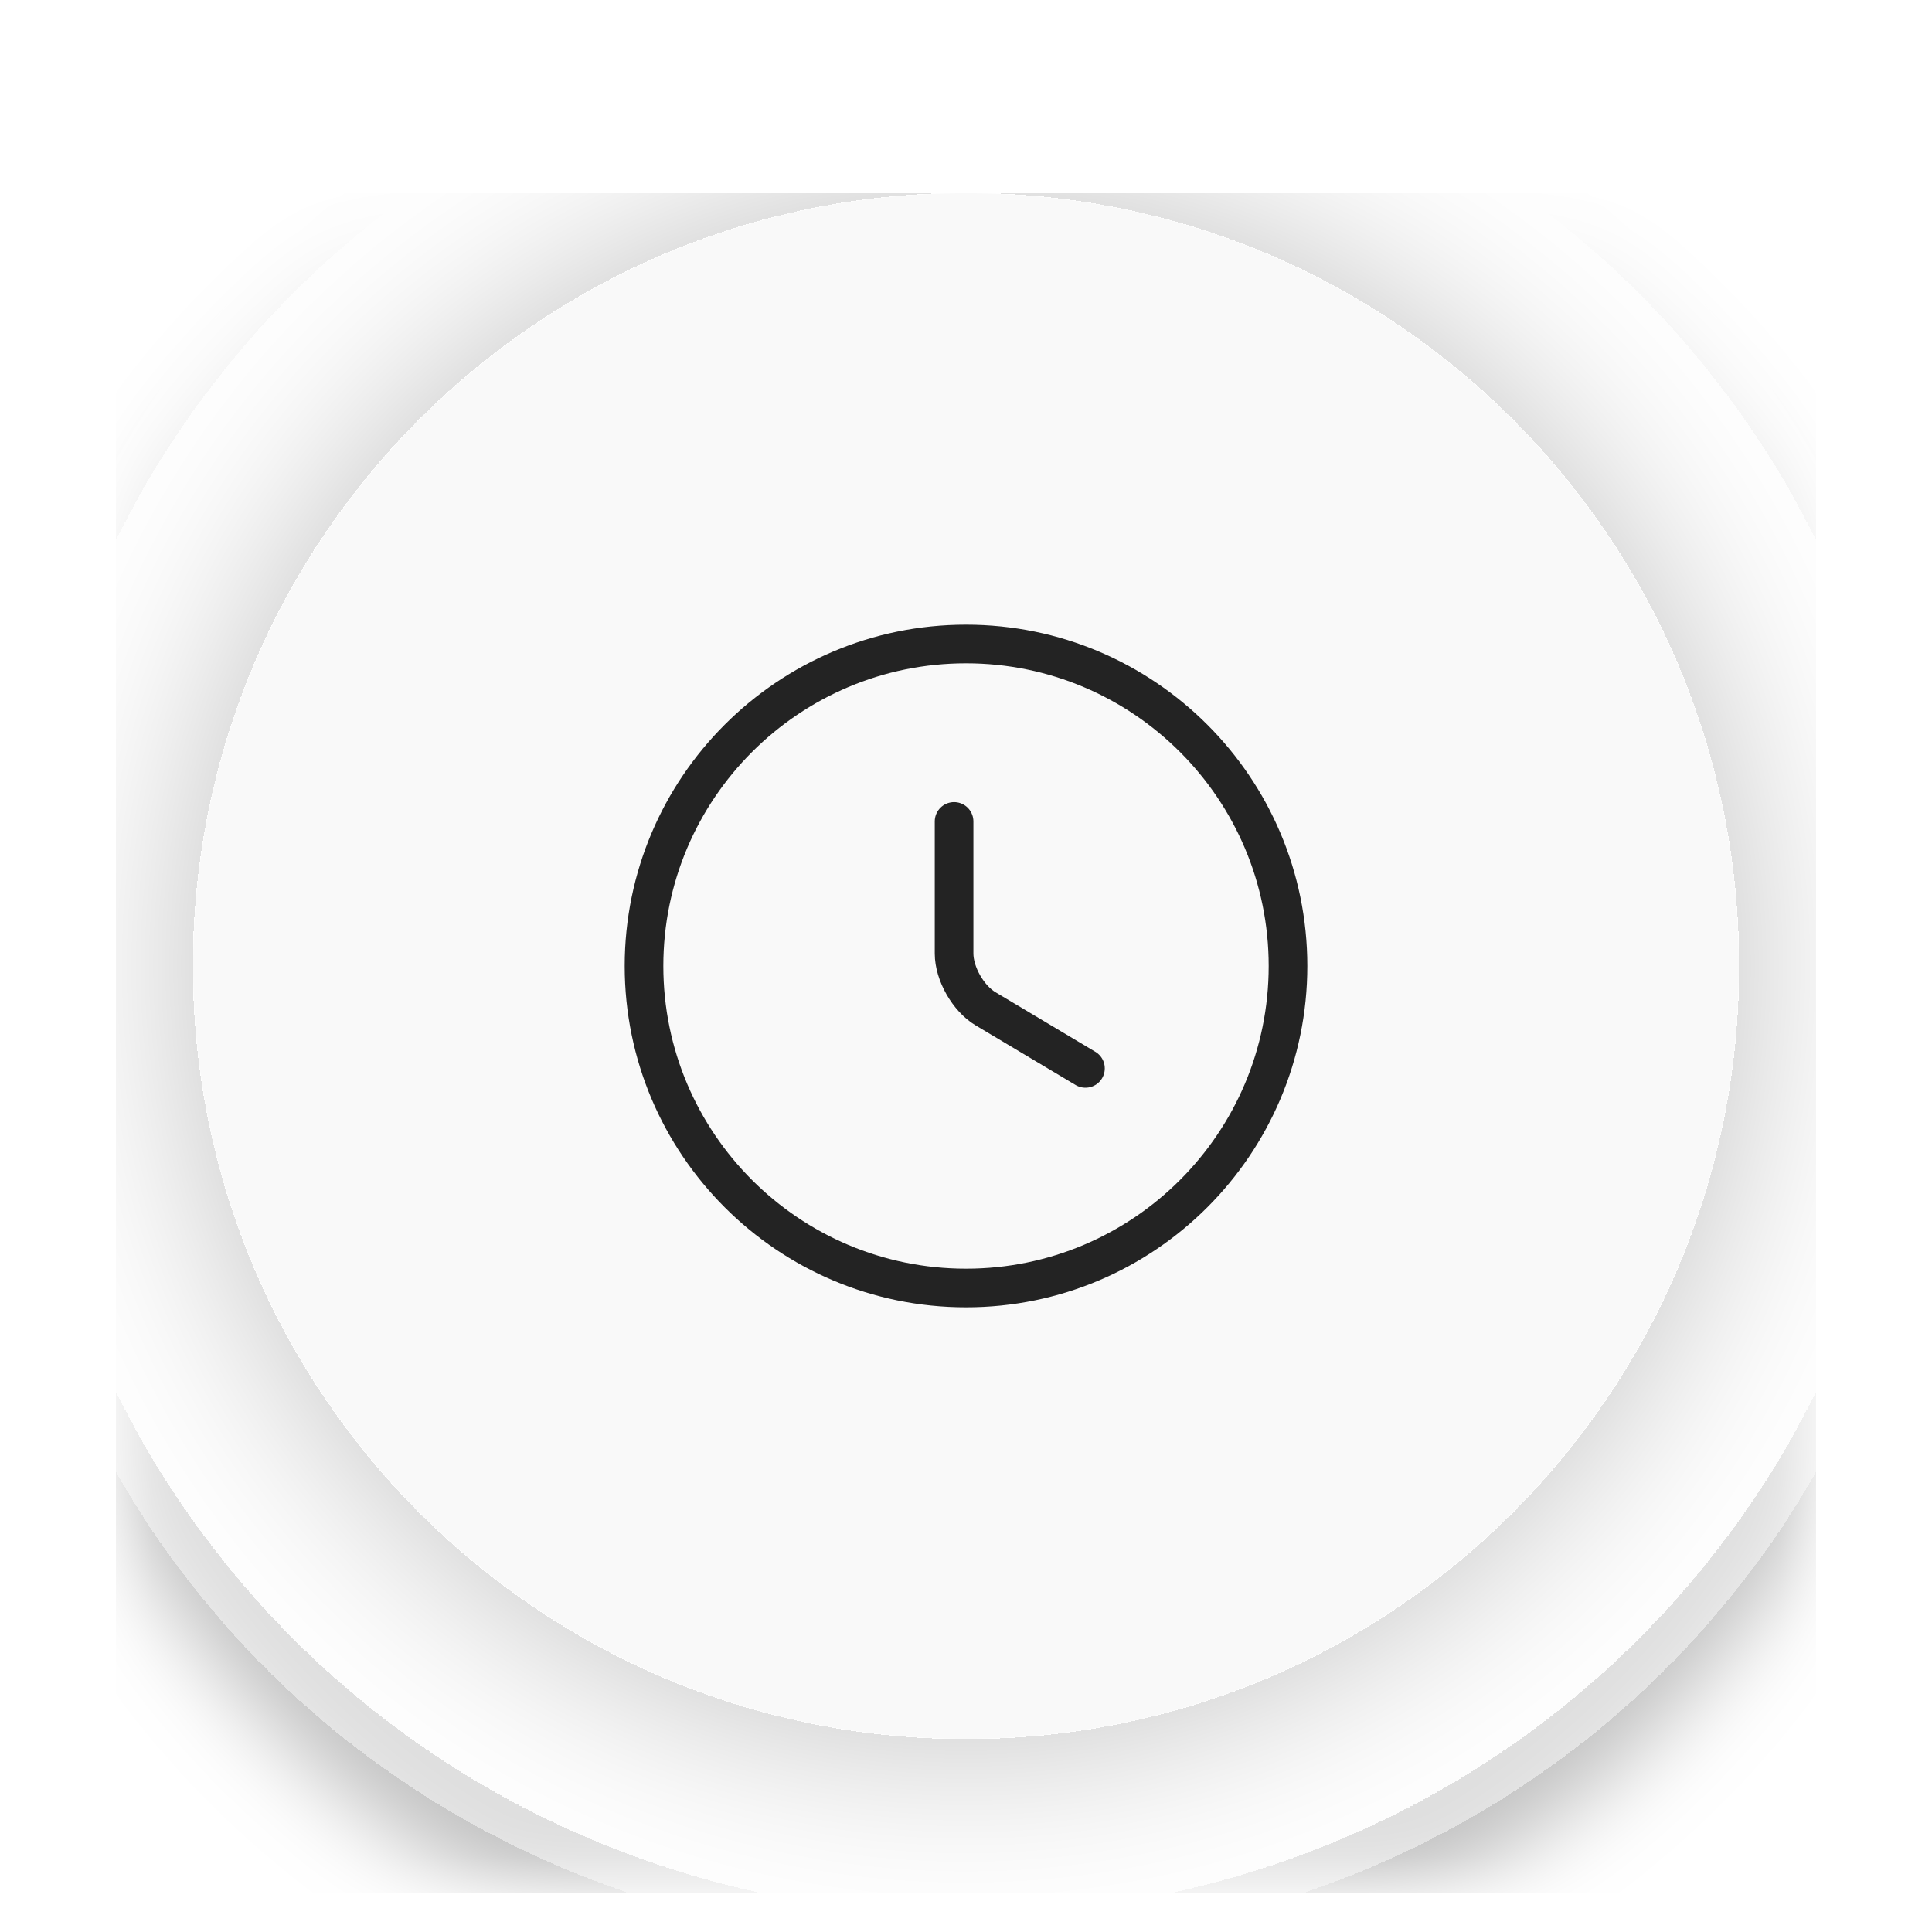
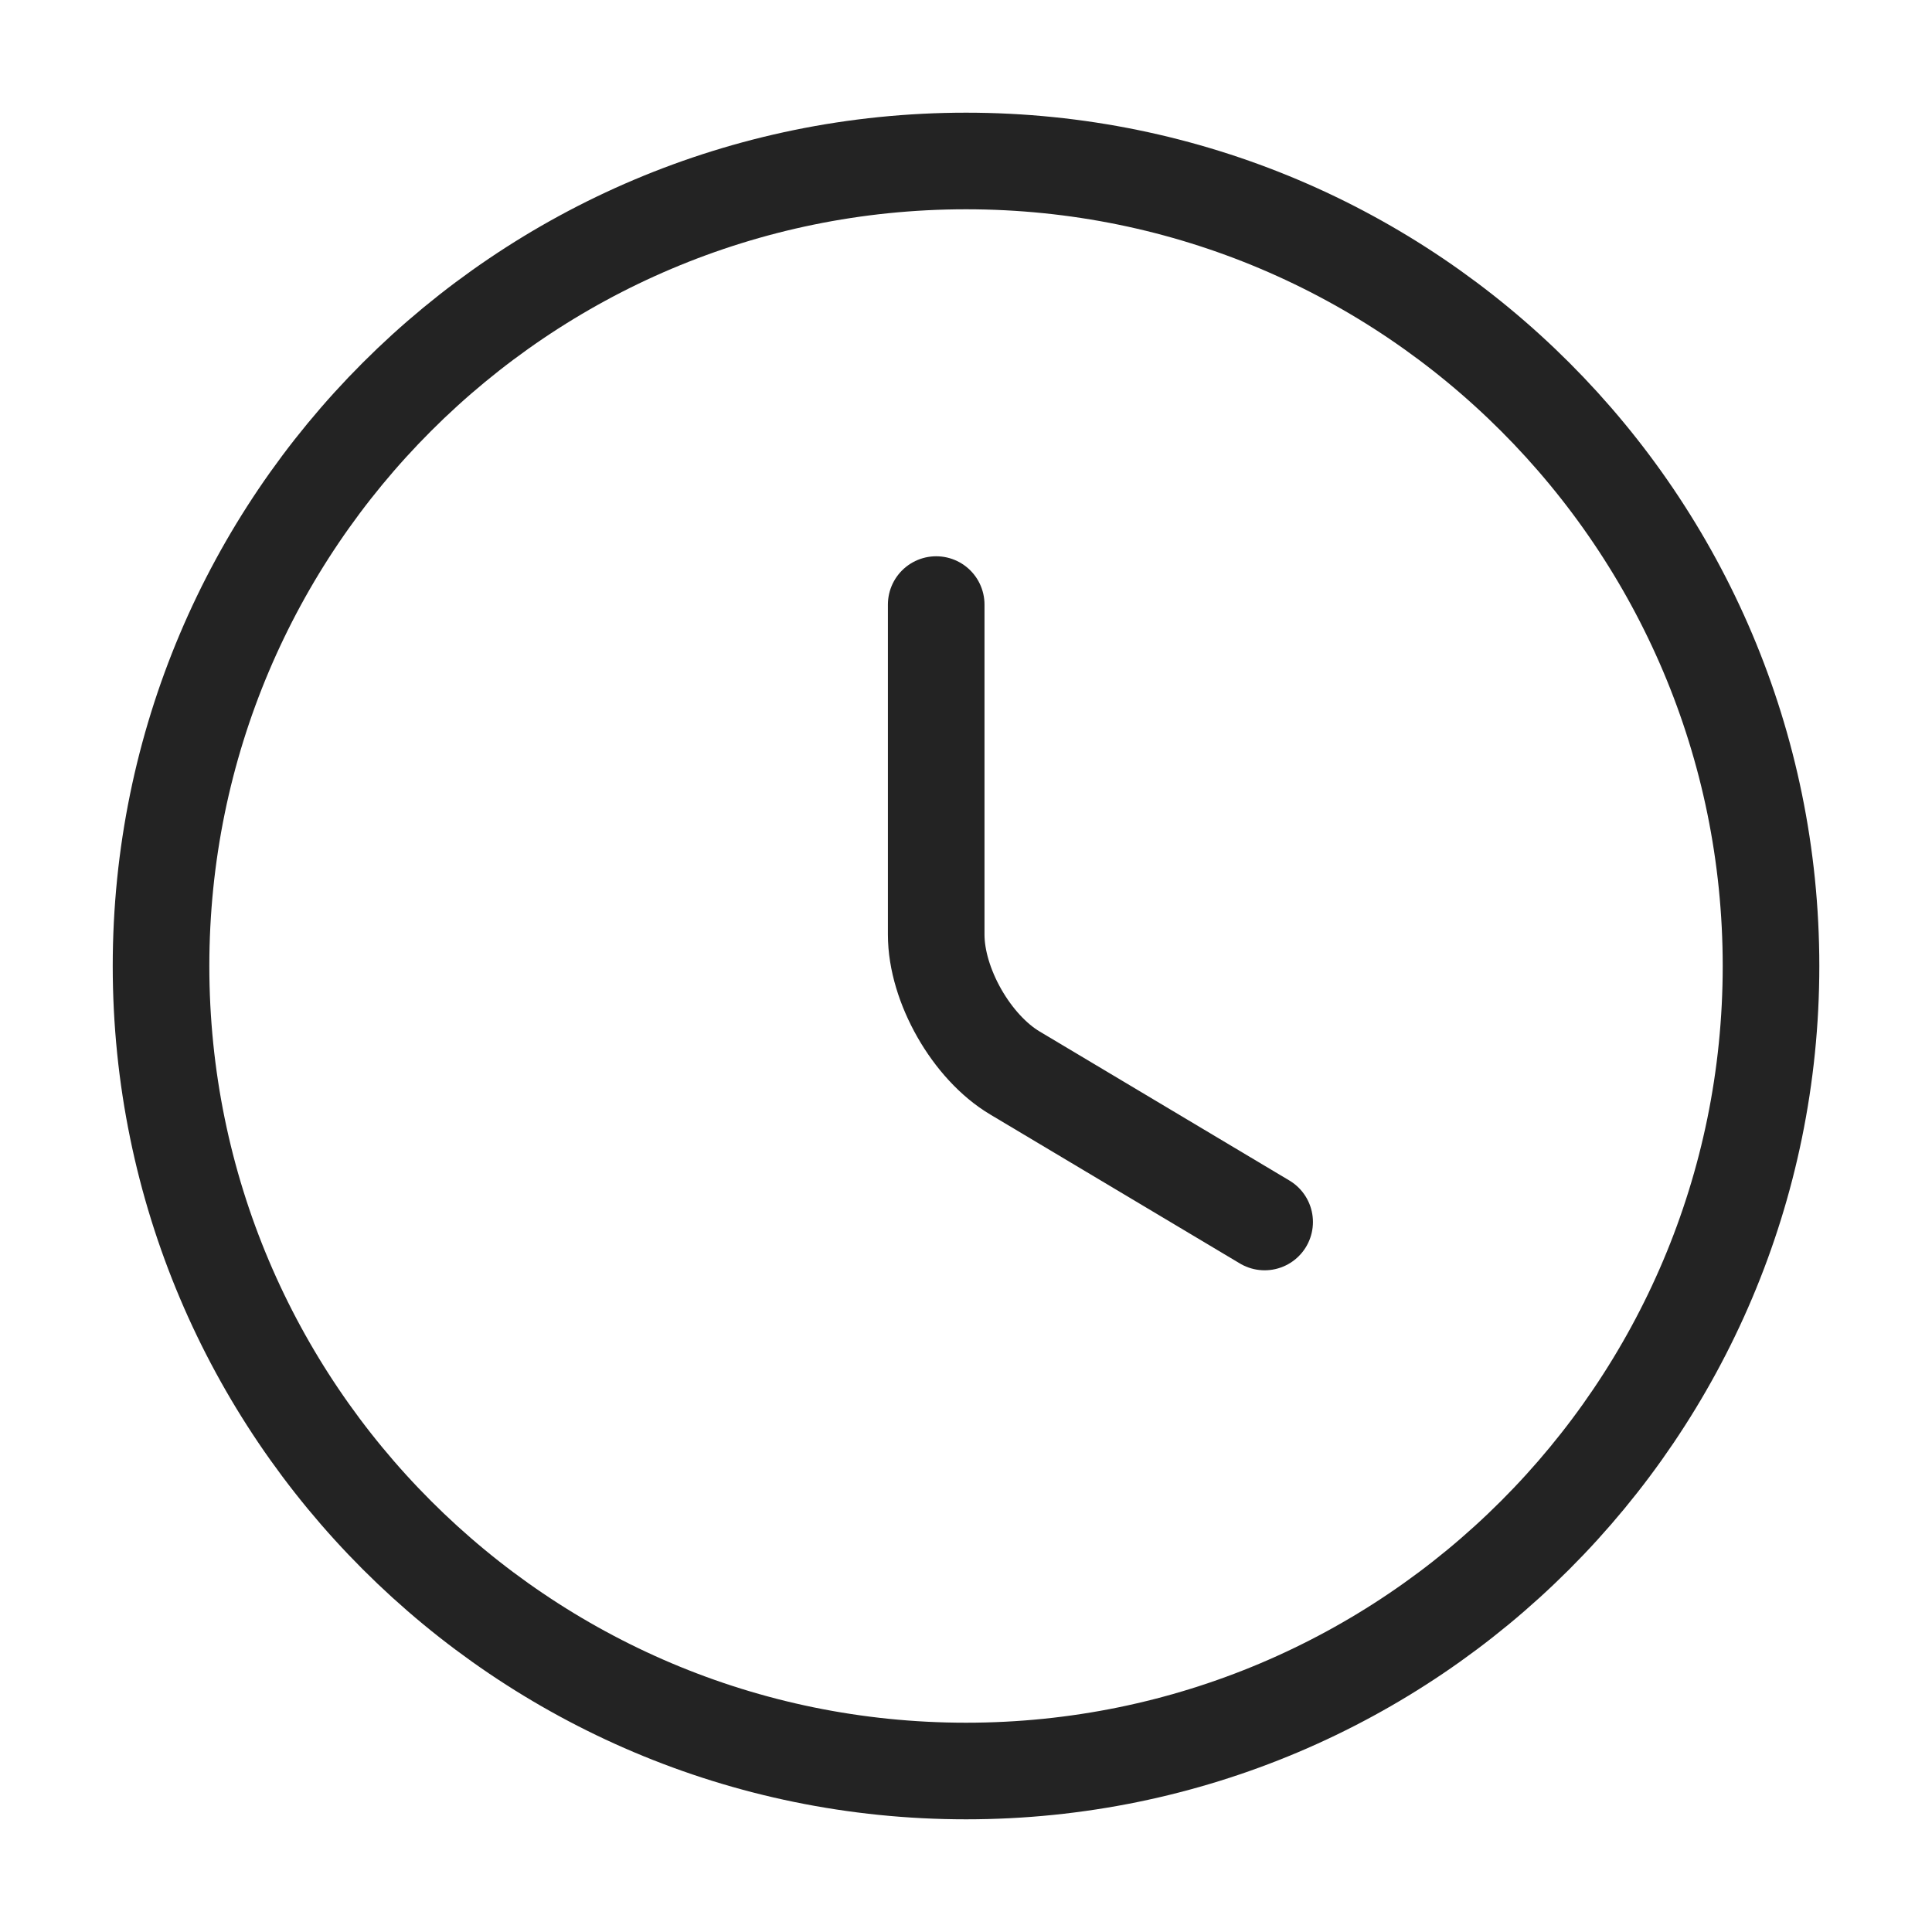
- <svg xmlns="http://www.w3.org/2000/svg" width="100" height="100" viewBox="0 0 100 100" fill="none">
-   <g filter="url(#filter0_d_887_6978)">
-     <g filter="url(#filter1_d_887_6978)">
-       <circle cx="50" cy="50" r="40" fill="#F9F9F9" />
-     </g>
-     <path d="M66.667 50C66.667 59.2 59.201 66.667 50.001 66.667C40.801 66.667 33.334 59.2 33.334 50C33.334 40.8 40.801 33.333 50.001 33.333C59.201 33.333 66.667 40.8 66.667 50Z" stroke="#232323" stroke-width="2" stroke-linecap="round" stroke-linejoin="round" />
-     <path d="M56.183 55.3L51.016 52.217C50.116 51.683 49.383 50.4 49.383 49.35V42.517" stroke="#232323" stroke-width="2" stroke-linecap="round" stroke-linejoin="round" />
-   </g>
-   <defs>
-     <filter id="filter0_d_887_6978" x="6" y="10" width="88" height="88" filterUnits="userSpaceOnUse" color-interpolation-filters="sRGB">
-       <feFlood flood-opacity="0" result="BackgroundImageFix" />
-       <feColorMatrix in="SourceAlpha" type="matrix" values="0 0 0 0 0 0 0 0 0 0 0 0 0 0 0 0 0 0 127 0" result="hardAlpha" />
-       <feOffset dy="4" />
-       <feGaussianBlur stdDeviation="2" />
-       <feComposite in2="hardAlpha" operator="out" />
-       <feColorMatrix type="matrix" values="0 0 0 0 0 0 0 0 0 0 0 0 0 0 0 0 0 0 0.25 0" />
-       <feBlend mode="normal" in2="BackgroundImageFix" result="effect1_dropShadow_887_6978" />
-       <feBlend mode="normal" in="SourceGraphic" in2="effect1_dropShadow_887_6978" result="shape" />
-     </filter>
-     <filter id="filter1_d_887_6978" x="0" y="0" width="100" height="100" filterUnits="userSpaceOnUse" color-interpolation-filters="sRGB">
-       <feFlood flood-opacity="0" result="BackgroundImageFix" />
-       <feColorMatrix in="SourceAlpha" type="matrix" values="0 0 0 0 0 0 0 0 0 0 0 0 0 0 0 0 0 0 127 0" result="hardAlpha" />
-       <feOffset />
-       <feGaussianBlur stdDeviation="5" />
-       <feComposite in2="hardAlpha" operator="out" />
-       <feColorMatrix type="matrix" values="0 0 0 0 0 0 0 0 0 0 0 0 0 0 0 0 0 0 0.25 0" />
-       <feBlend mode="normal" in2="BackgroundImageFix" result="effect1_dropShadow_887_6978" />
-       <feBlend mode="normal" in="SourceGraphic" in2="effect1_dropShadow_887_6978" result="shape" />
-     </filter>
-   </defs>
+ <svg xmlns="http://www.w3.org/2000/svg" width="40" height="40" viewBox="0 0 40 40" fill="none">
+   <path d="M36.667 20C36.667 29.2 29.201 36.667 20.001 36.667C10.801 36.667 3.334 29.2 3.334 20C3.334 10.8 10.801 3.333 20.001 3.333C29.201 3.333 36.667 10.8 36.667 20Z" stroke="#232323" stroke-width="2" stroke-linecap="round" stroke-linejoin="round" />
+   <path d="M26.183 25.3L21.016 22.217C20.116 21.683 19.383 20.4 19.383 19.35V12.517" stroke="#232323" stroke-width="2" stroke-linecap="round" stroke-linejoin="round" />
</svg>
